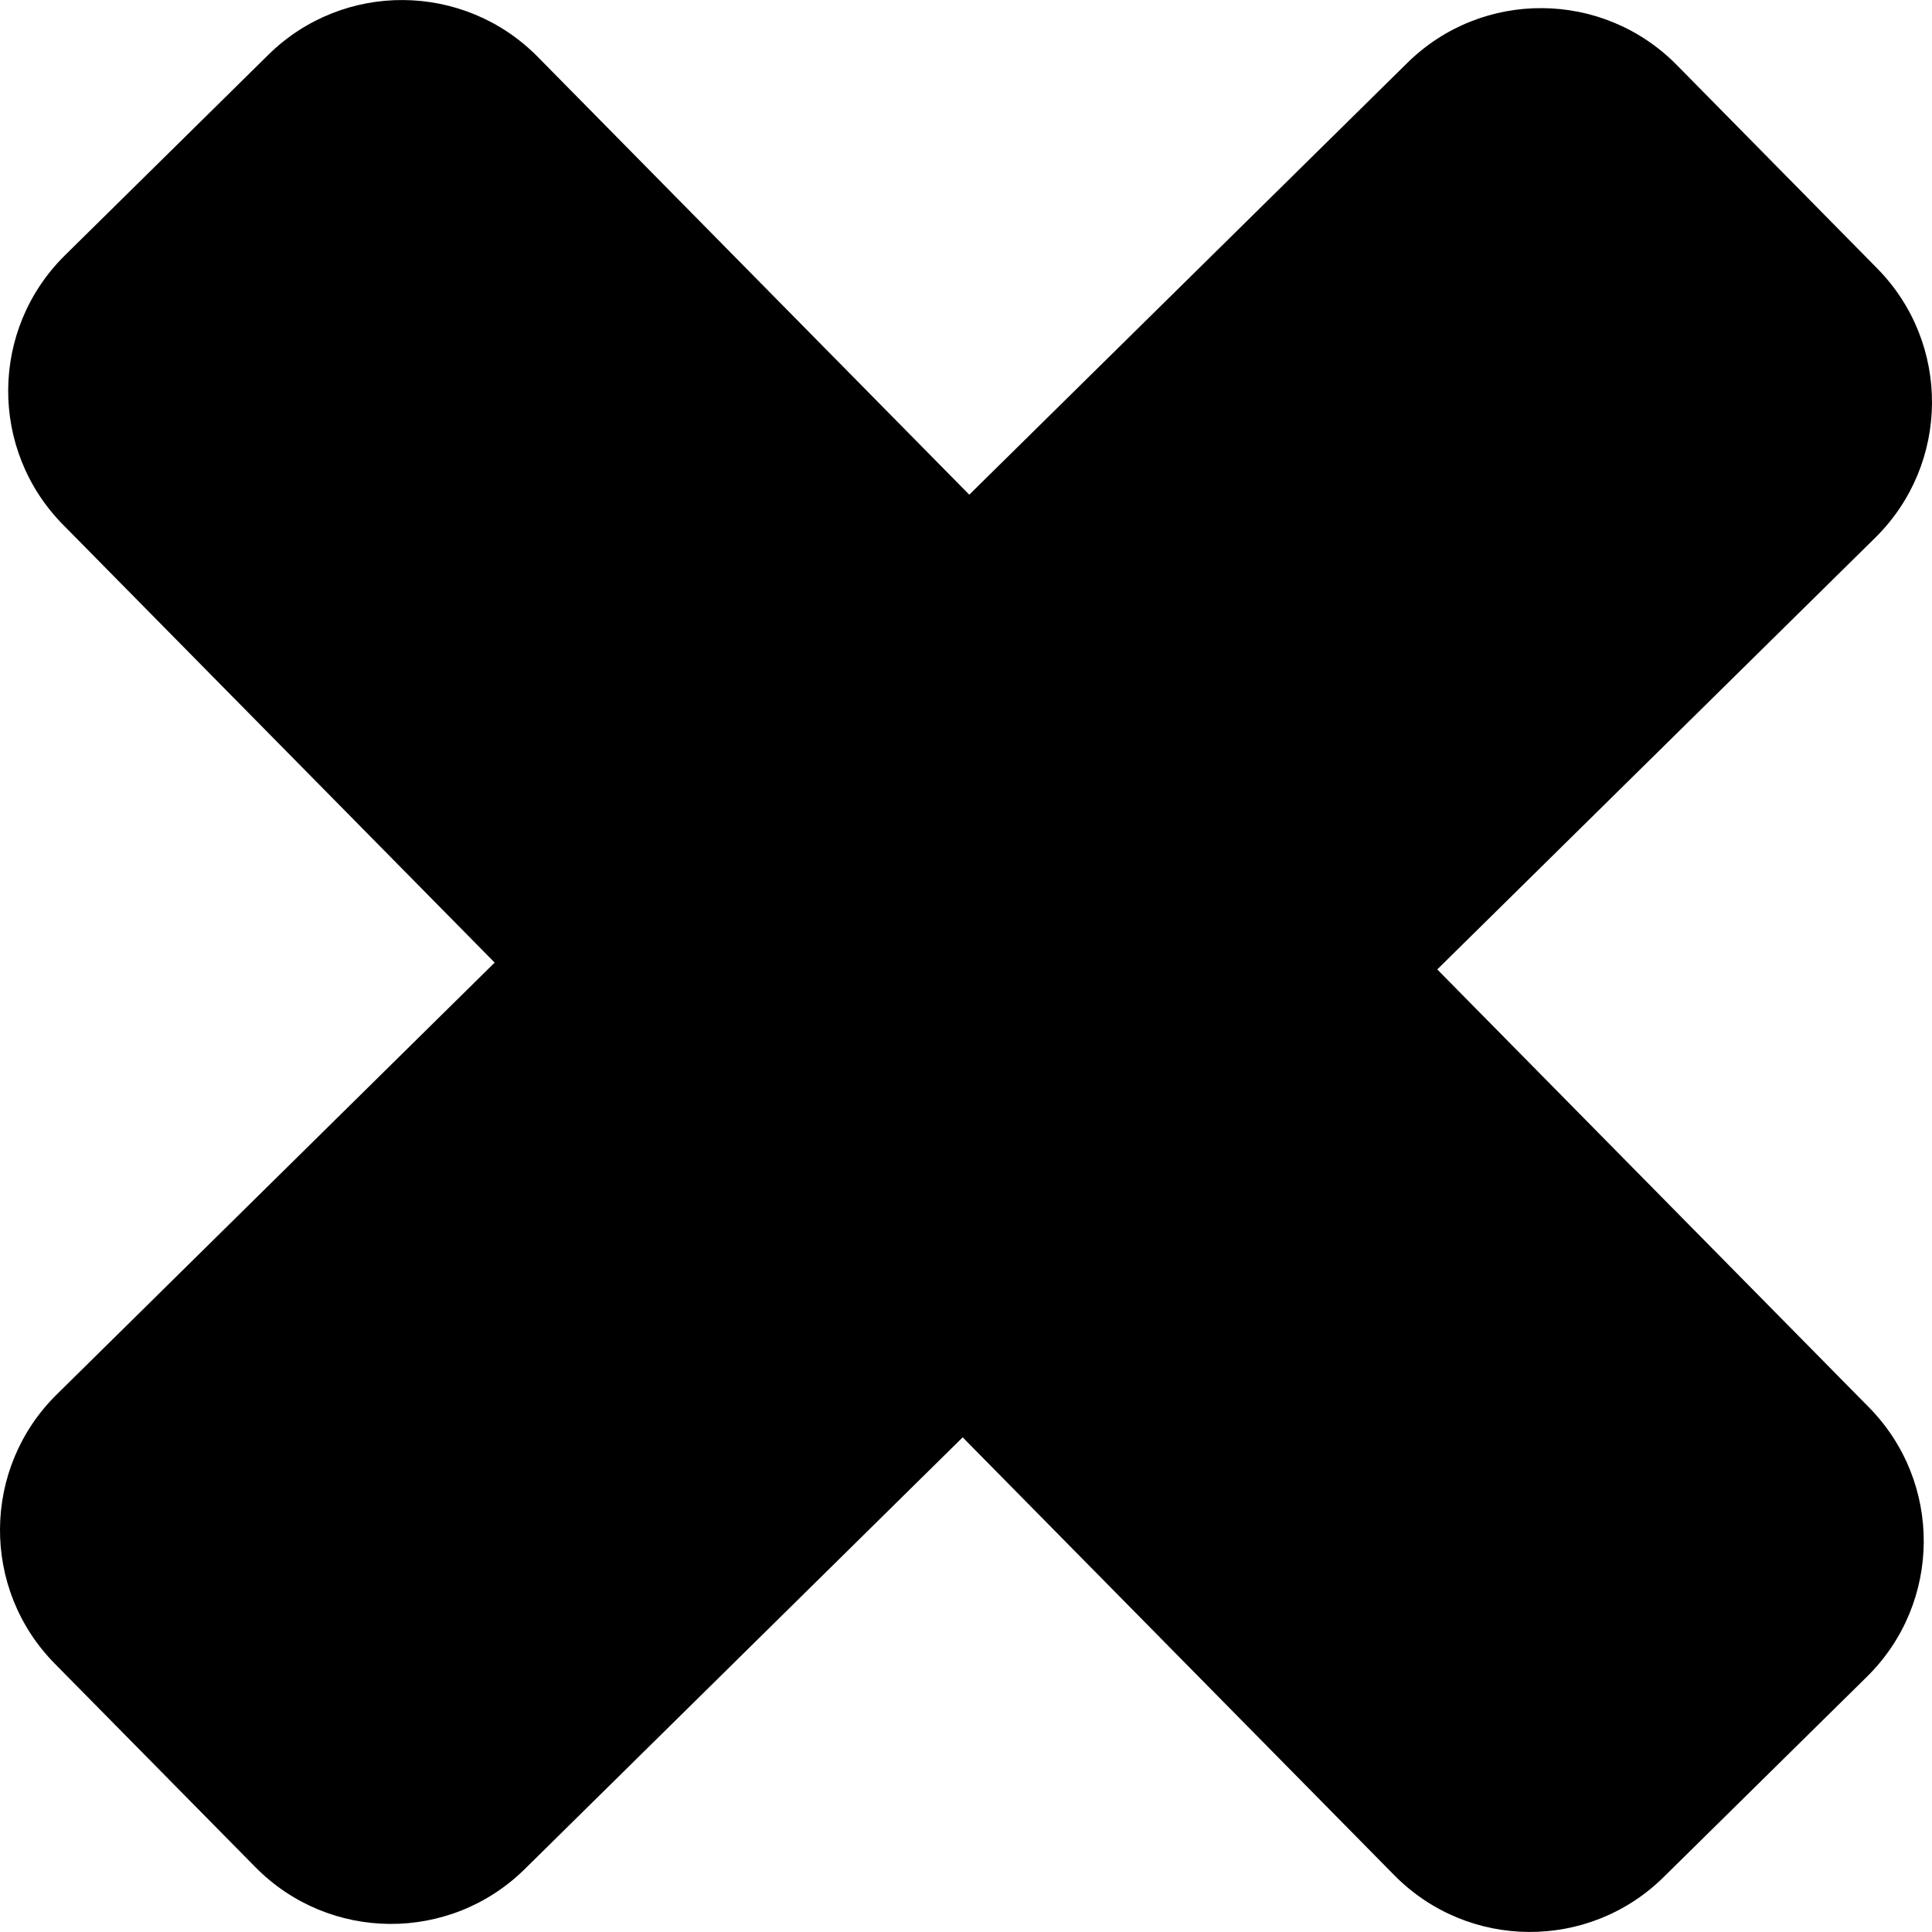
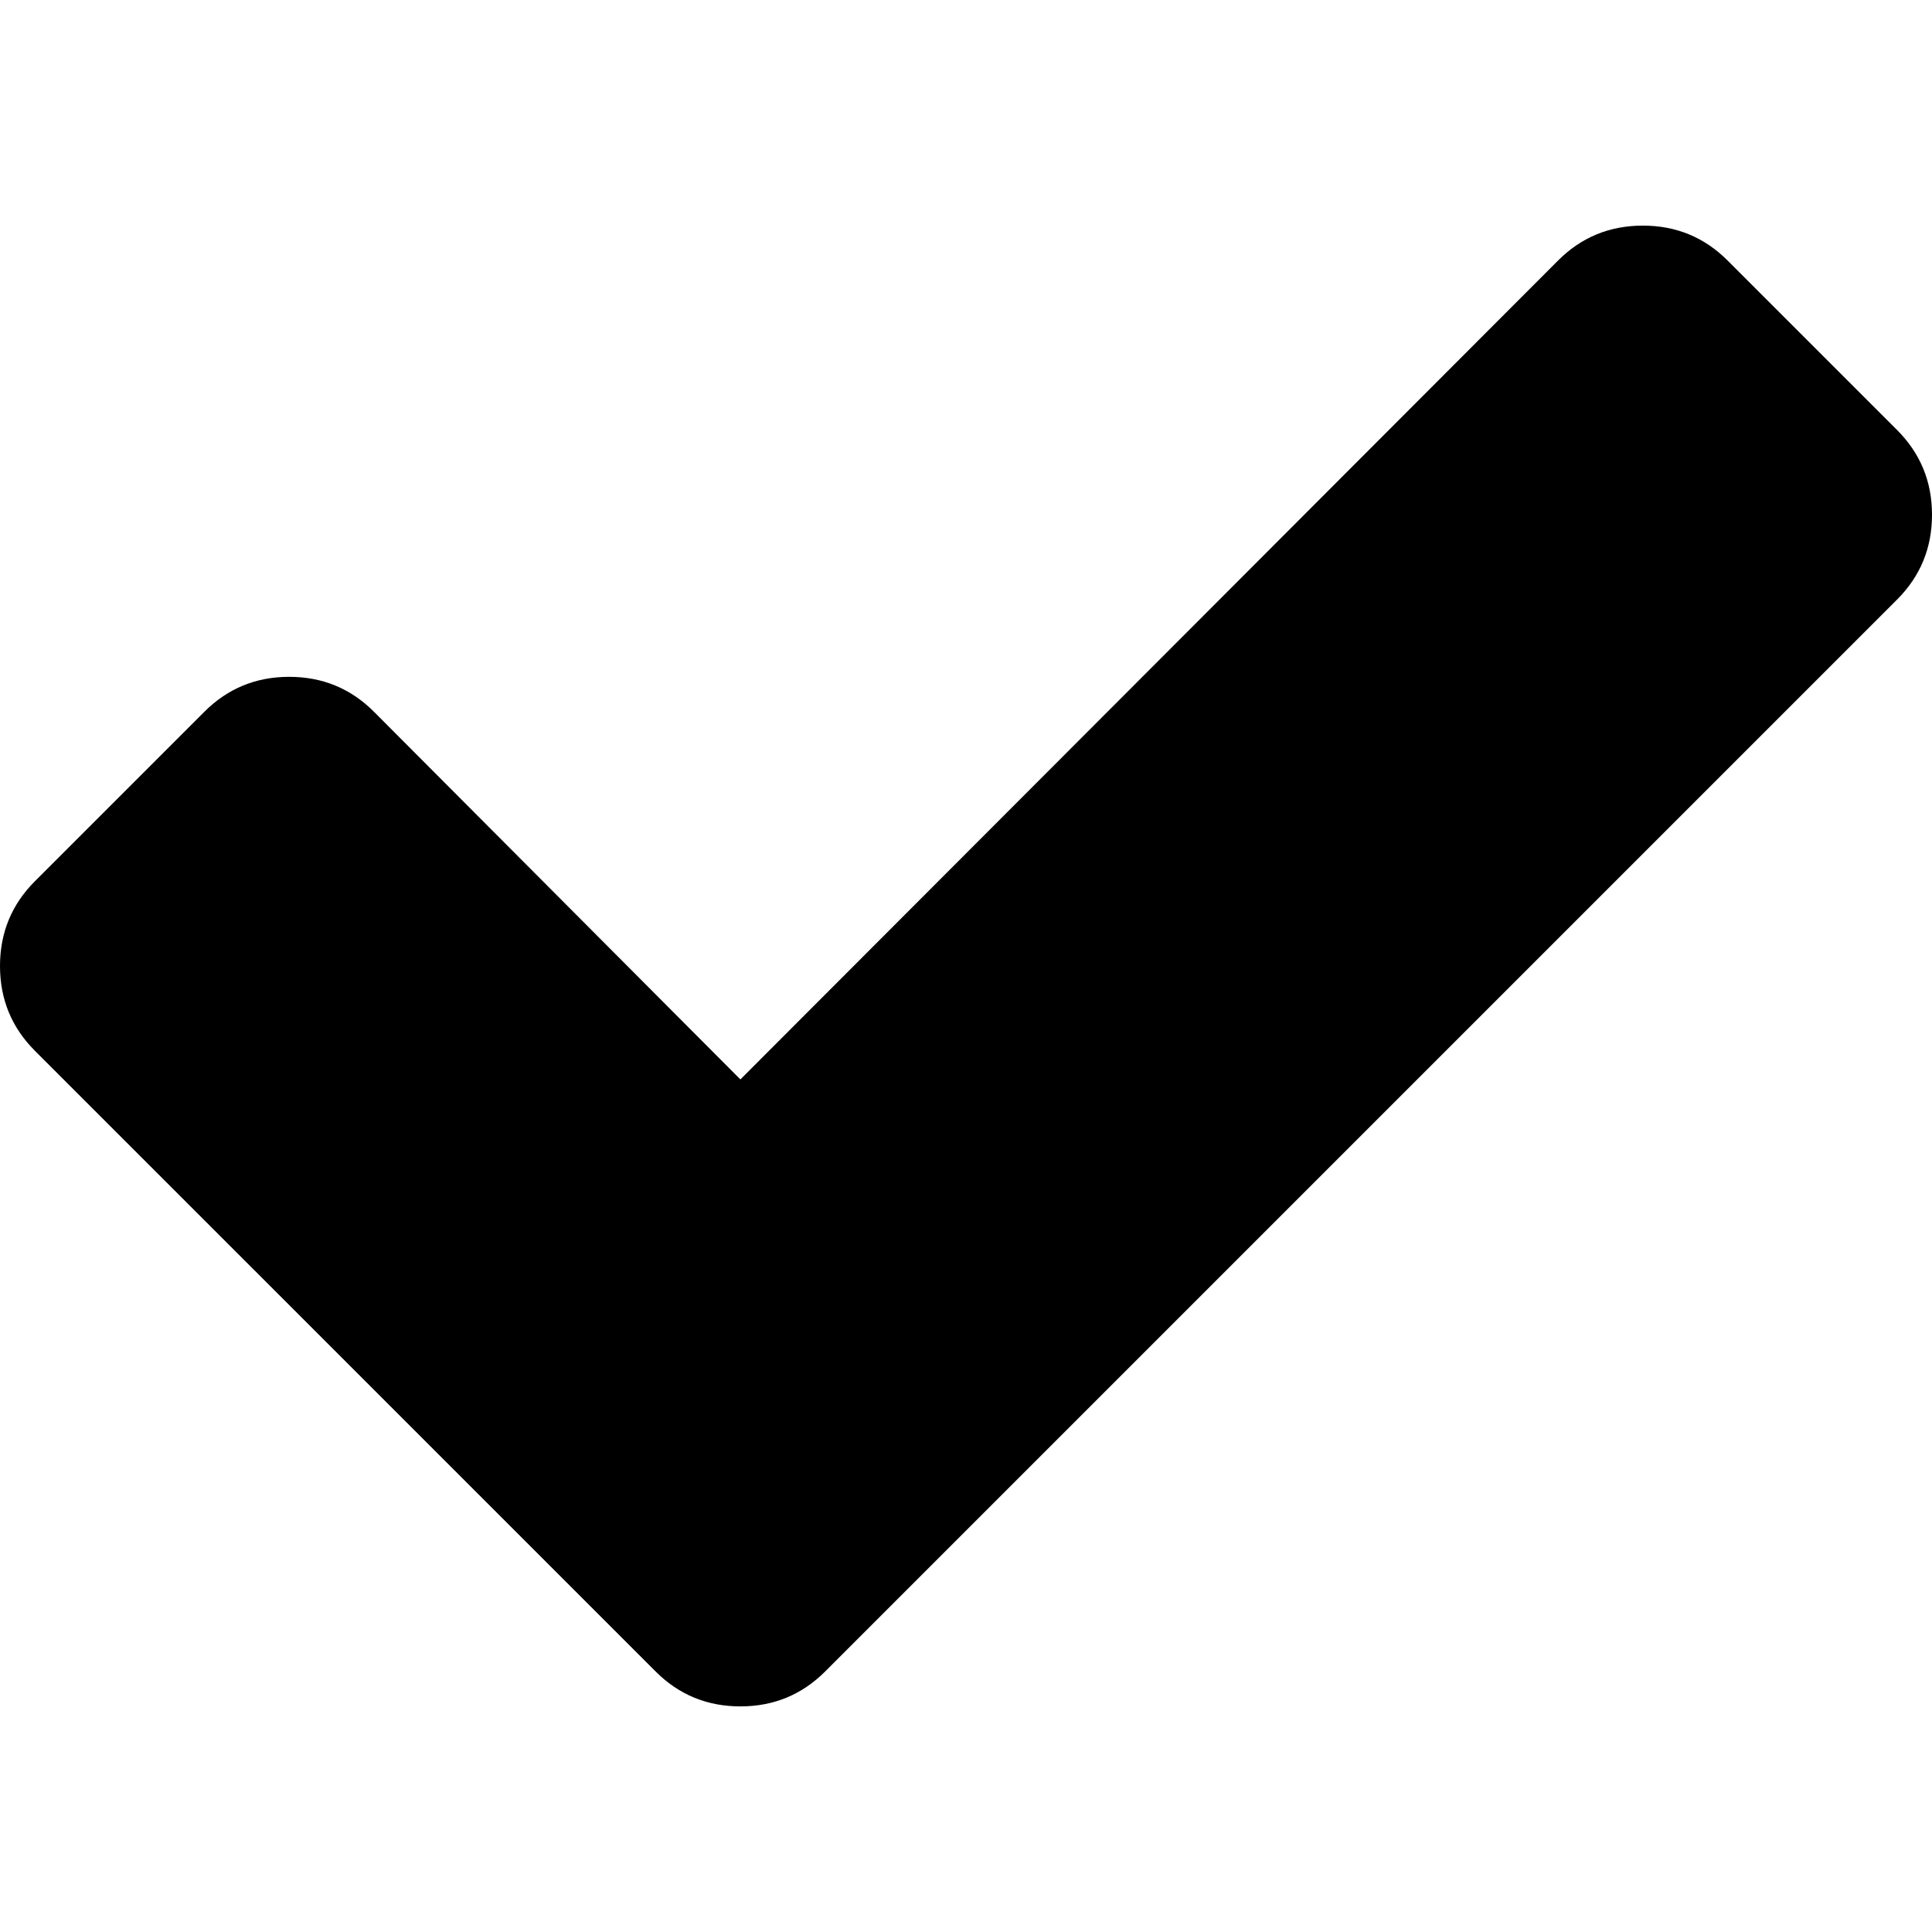
- <svg xmlns="http://www.w3.org/2000/svg" version="1.1" id="Capa_1" x="0px" y="0px" width="249.499px" height="249.499px" viewBox="0 0 249.499 249.499" style="enable-background:new 0 0 249.499 249.499;" xml:space="preserve">
+ <svg xmlns="http://www.w3.org/2000/svg" version="1.1" id="Capa_1" x="0px" y="0px" width="442.533px" height="442.533px" viewBox="0 0 442.533 442.533" style="enable-background:new 0 0 442.533 442.533;" xml:space="preserve">
  <g>
-     <path d="M7.079,214.851l25.905,26.276c9.536,9.674,25.106,9.782,34.777,0.252l56.559-55.761l55.739,56.548   c9.542,9.674,25.112,9.782,34.78,0.246l26.265-25.887c9.674-9.536,9.788-25.106,0.246-34.786l-55.742-56.547l56.565-55.754   c9.667-9.536,9.787-25.106,0.239-34.786L216.52,8.375c-9.541-9.667-25.111-9.782-34.779-0.252l-56.568,55.761L69.433,7.331   C59.891-2.337,44.32-2.451,34.65,7.079L8.388,32.971c-9.674,9.542-9.791,25.106-0.252,34.786l55.745,56.553l-56.55,55.767   C-2.343,189.607-2.46,205.183,7.079,214.851z" />
+     <path d="M434.539,98.499l-38.828-38.828c-5.324-5.328-11.799-7.993-19.41-7.993c-7.618,0-14.093,2.665-19.417,7.993L169.59,247.248   l-83.939-84.225c-5.33-5.33-11.801-7.992-19.412-7.992c-7.616,0-14.087,2.662-19.417,7.992L7.994,201.852   C2.664,207.181,0,213.654,0,221.269c0,7.609,2.664,14.088,7.994,19.416l103.351,103.349l38.831,38.828   c5.327,5.332,11.8,7.994,19.414,7.994c7.611,0,14.084-2.669,19.414-7.994l38.83-38.828L434.539,137.33   c5.325-5.33,7.994-11.802,7.994-19.417C442.537,110.302,439.864,103.829,434.539,98.499z" />
  </g>
  <g>
</g>
  <g>
</g>
  <g>
</g>
  <g>
</g>
  <g>
</g>
  <g>
</g>
  <g>
</g>
  <g>
</g>
  <g>
</g>
  <g>
</g>
  <g>
</g>
  <g>
</g>
  <g>
</g>
  <g>
</g>
  <g>
</g>
</svg>
